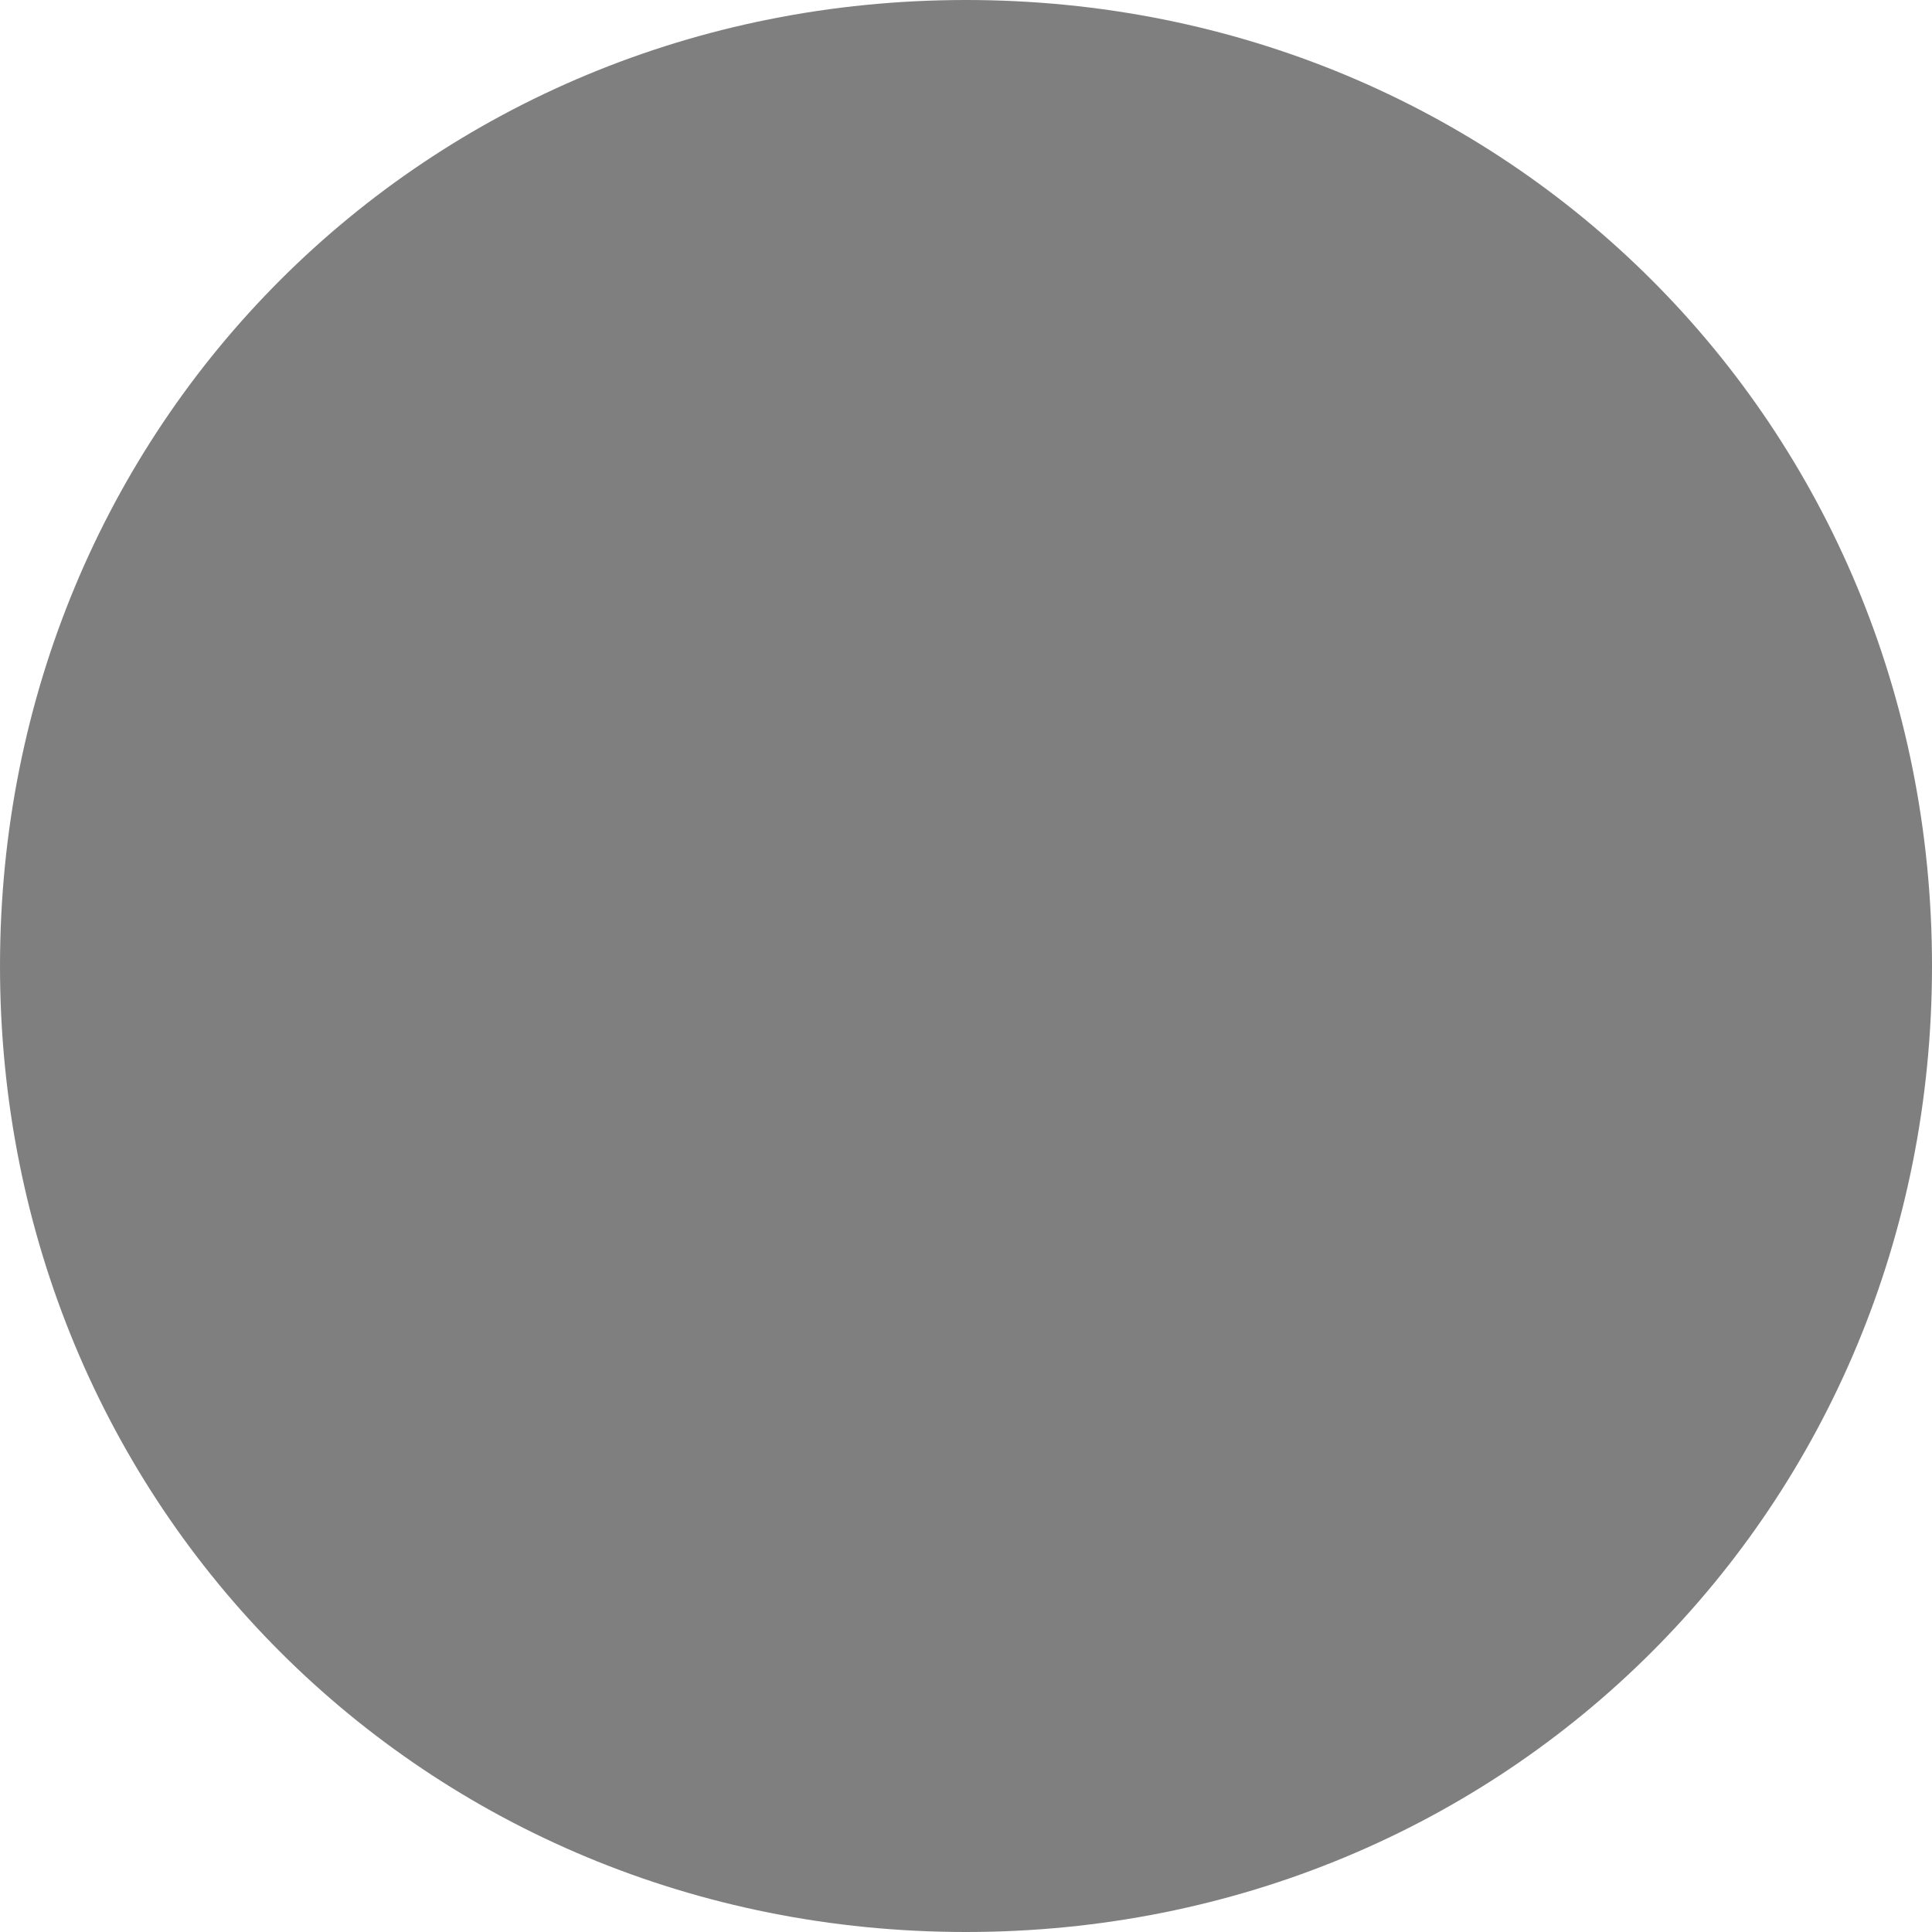
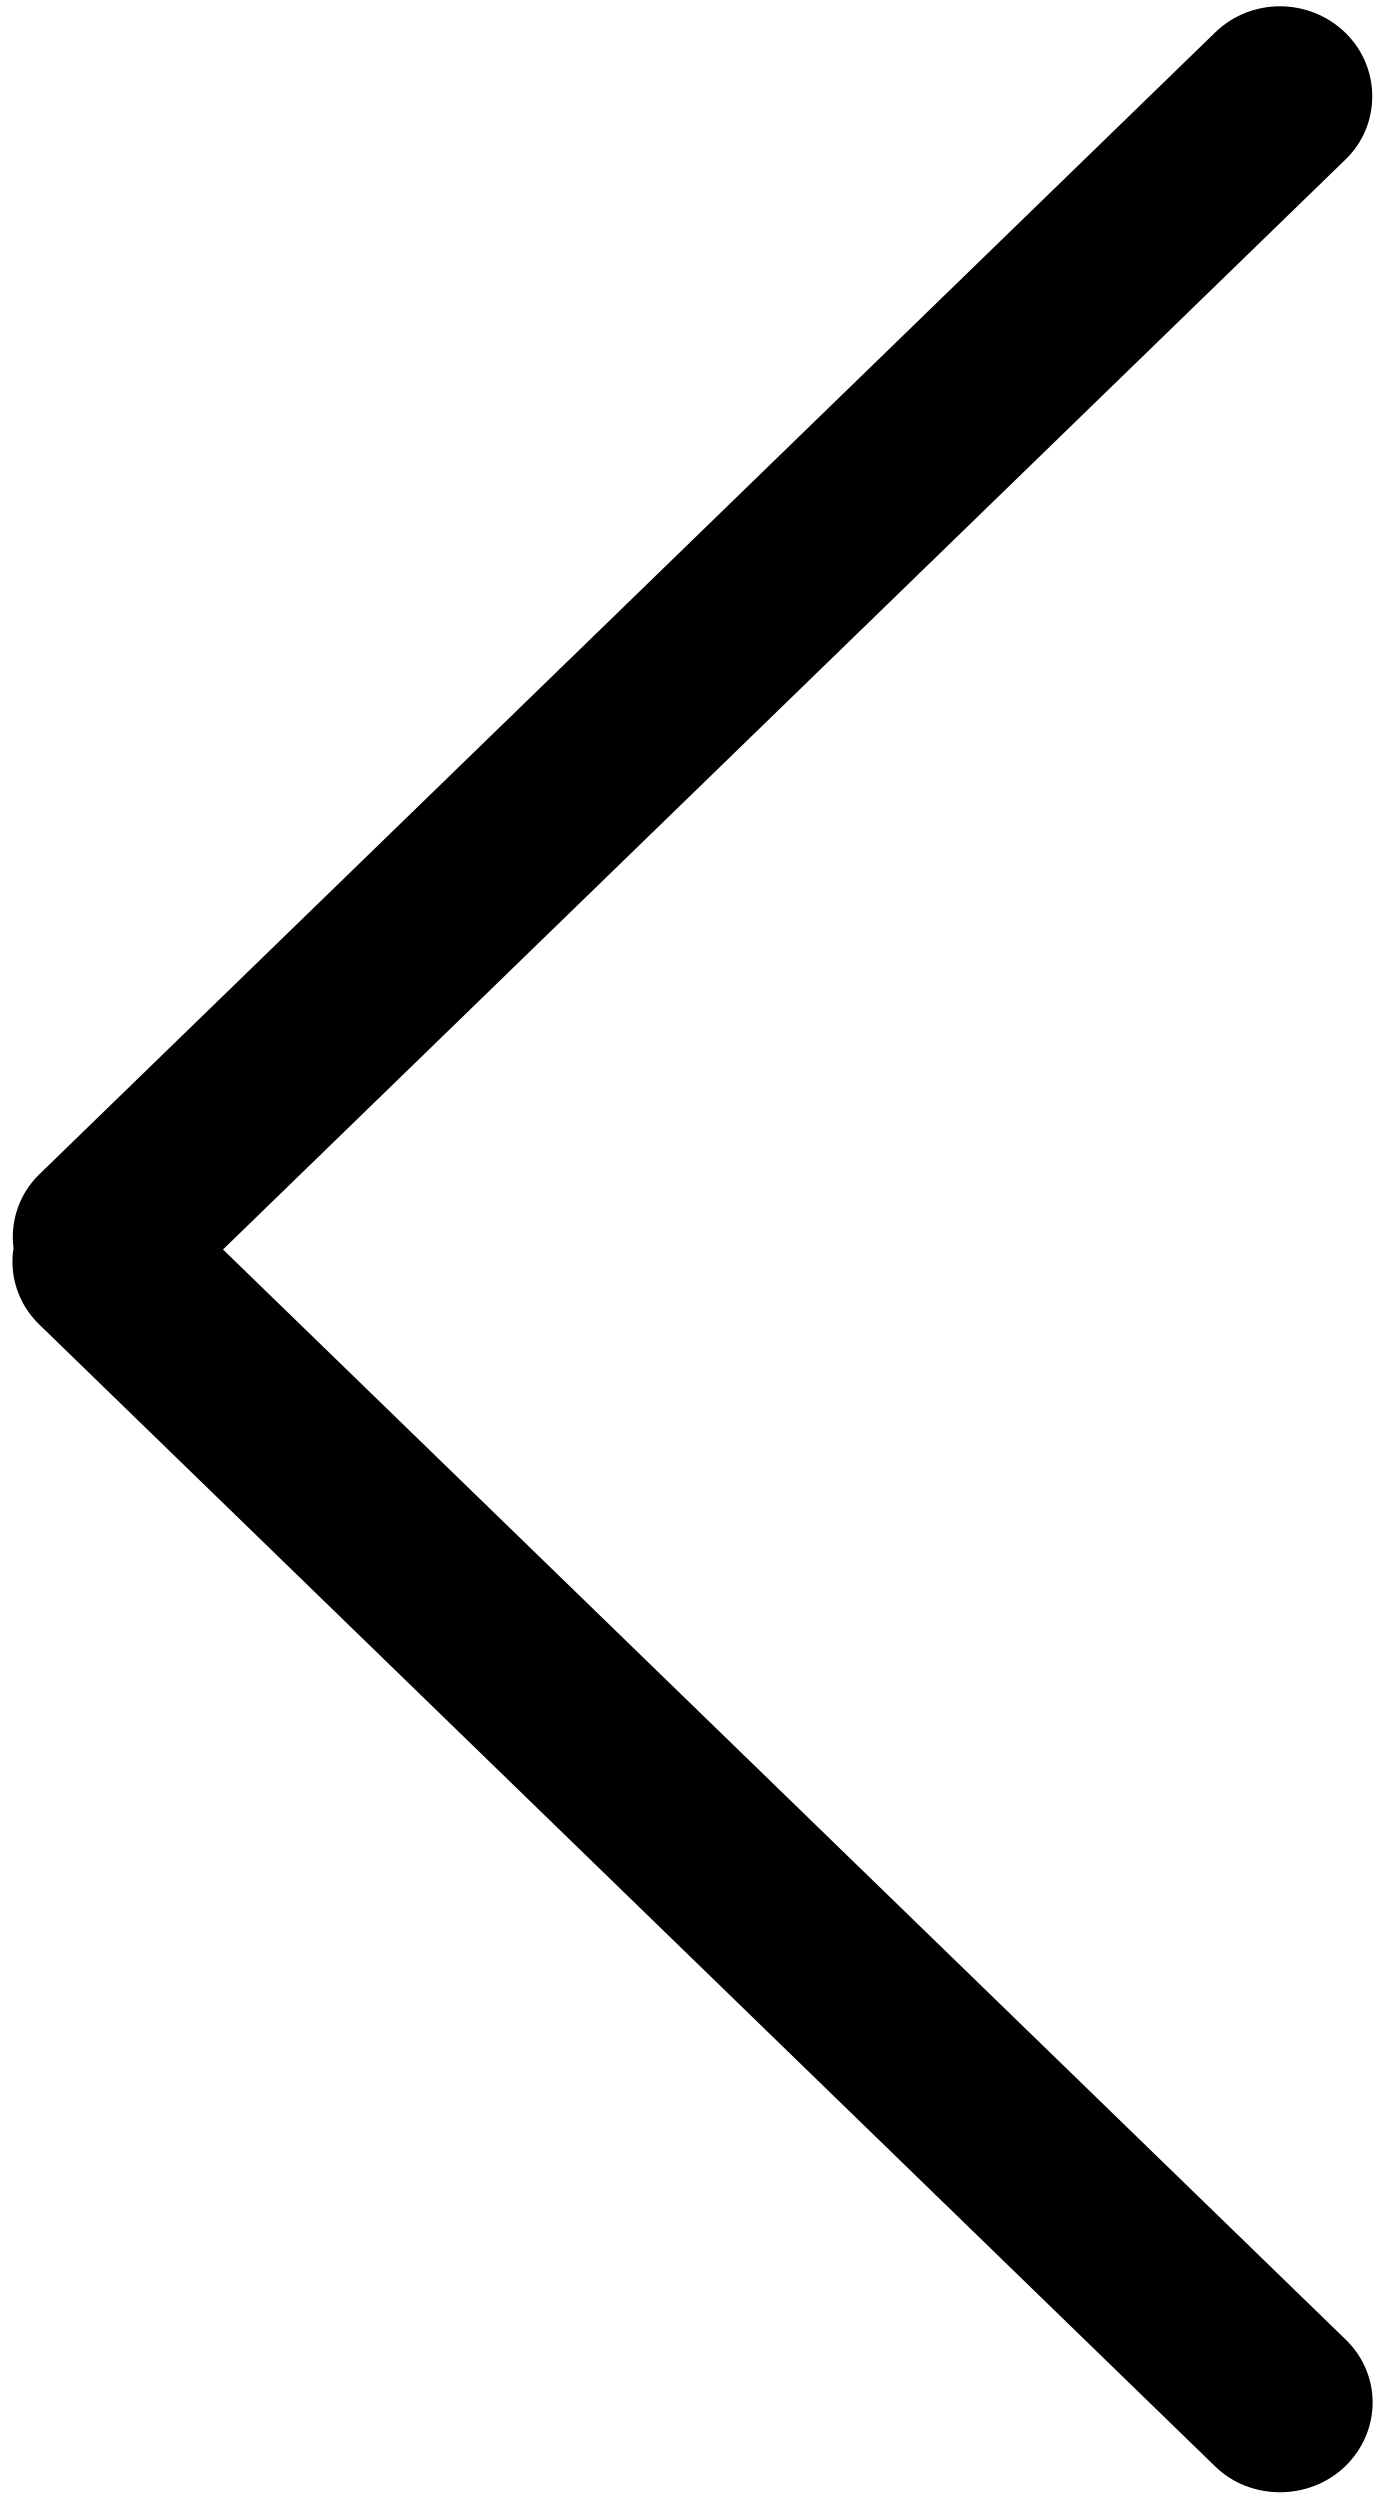
- <svg xmlns="http://www.w3.org/2000/svg" version="1.1" width="16px" height="16px">
-   <g transform="matrix(1 0 0 1 -486 -305 )">
-     <path d="M 494 305  C 498.48 305  502 308.52  502 313  C 502 317.48  498.48 321  494 321  C 489.52 321  486 317.48  486 313  C 486 308.52  489.52 305  494 305  Z " fill-rule="nonzero" fill="#7f7f7f" stroke="none" />
+ <svg xmlns="http://www.w3.org/2000/svg" version="1.1" width="11px" height="20px">
+   <g transform="matrix(1 0 0 1 -354 -245 )">
+     <path d="M 10.763 19.729  C 11.053 19.446  11.053 18.996  10.767 18.718  L 1.784 9.996  L 10.767 1.273  C 11.047 1.001  11.051 0.543  10.763 0.262  C 10.472 -0.02  10.009 -0.019  9.723 0.258  L 0.314 9.395  C 0.151 9.553  0.081 9.774  0.108 9.986  C 0.074 10.202  0.143 10.43  0.314 10.596  L 9.723 19.733  C 10.003 20.005  10.474 20.009  10.763 19.729  Z " fill-rule="nonzero" fill="#000000" stroke="none" transform="matrix(1 0 0 1 354 245 )" />
  </g>
</svg>
